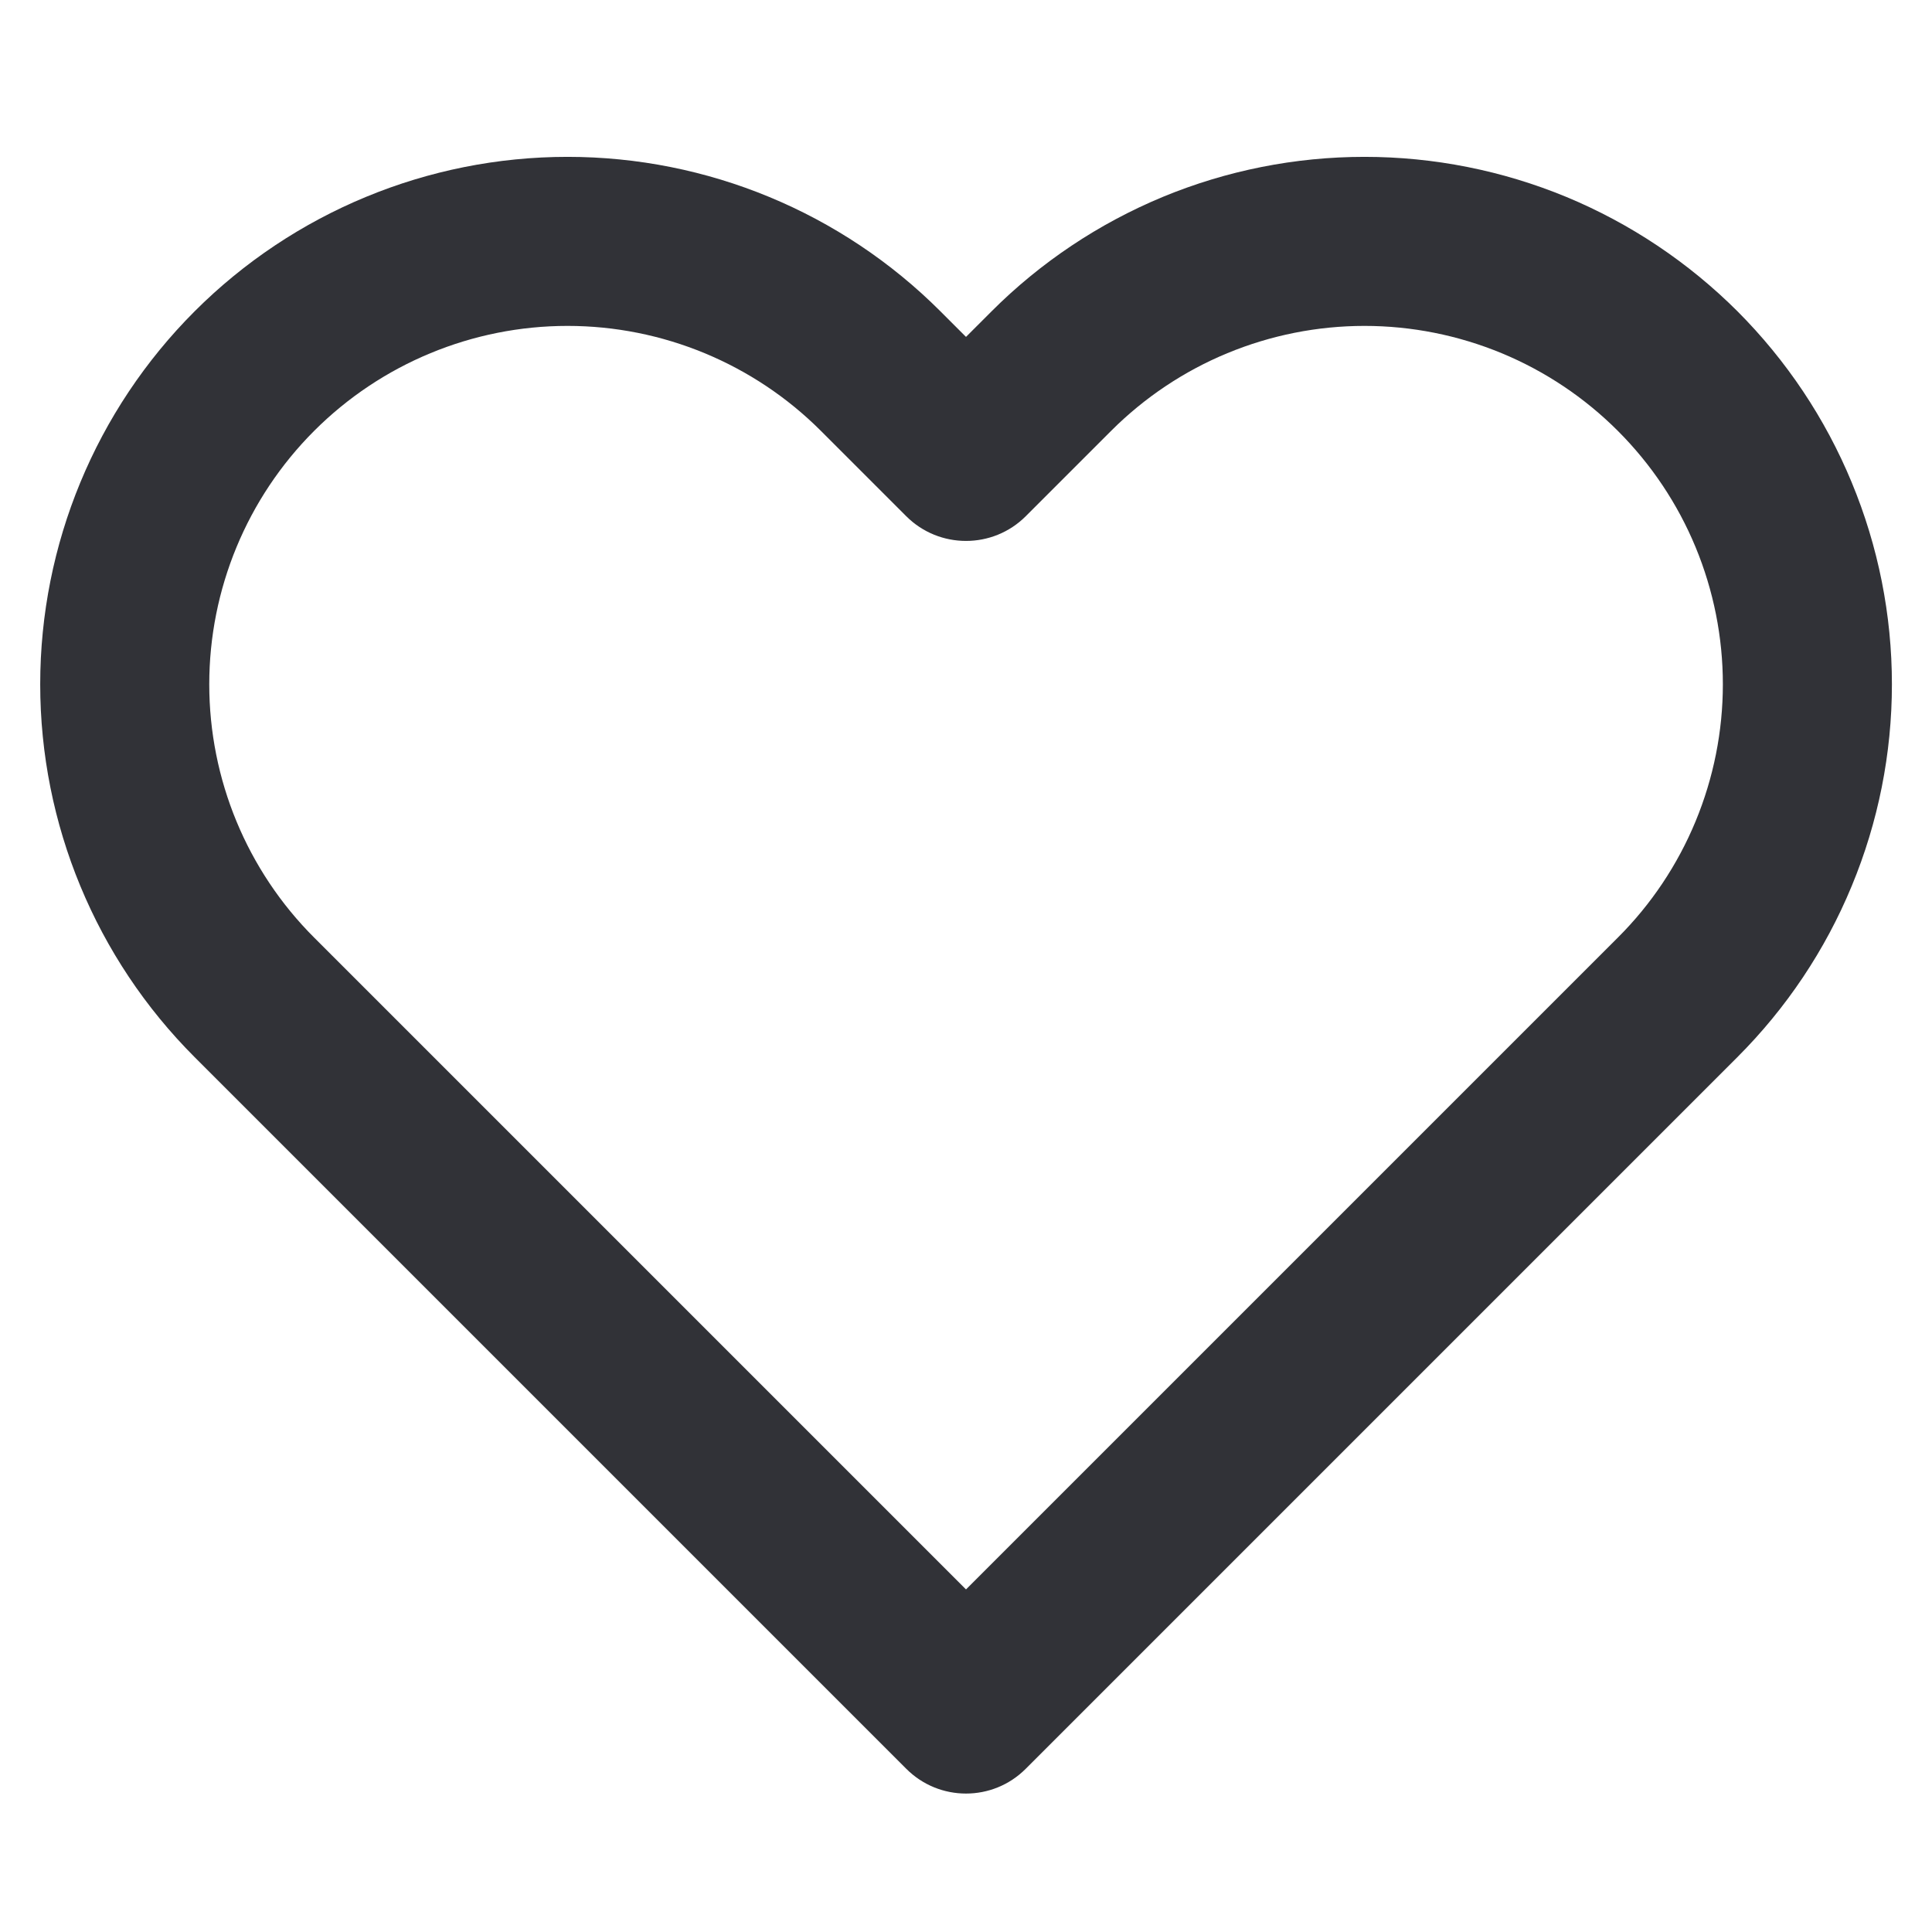
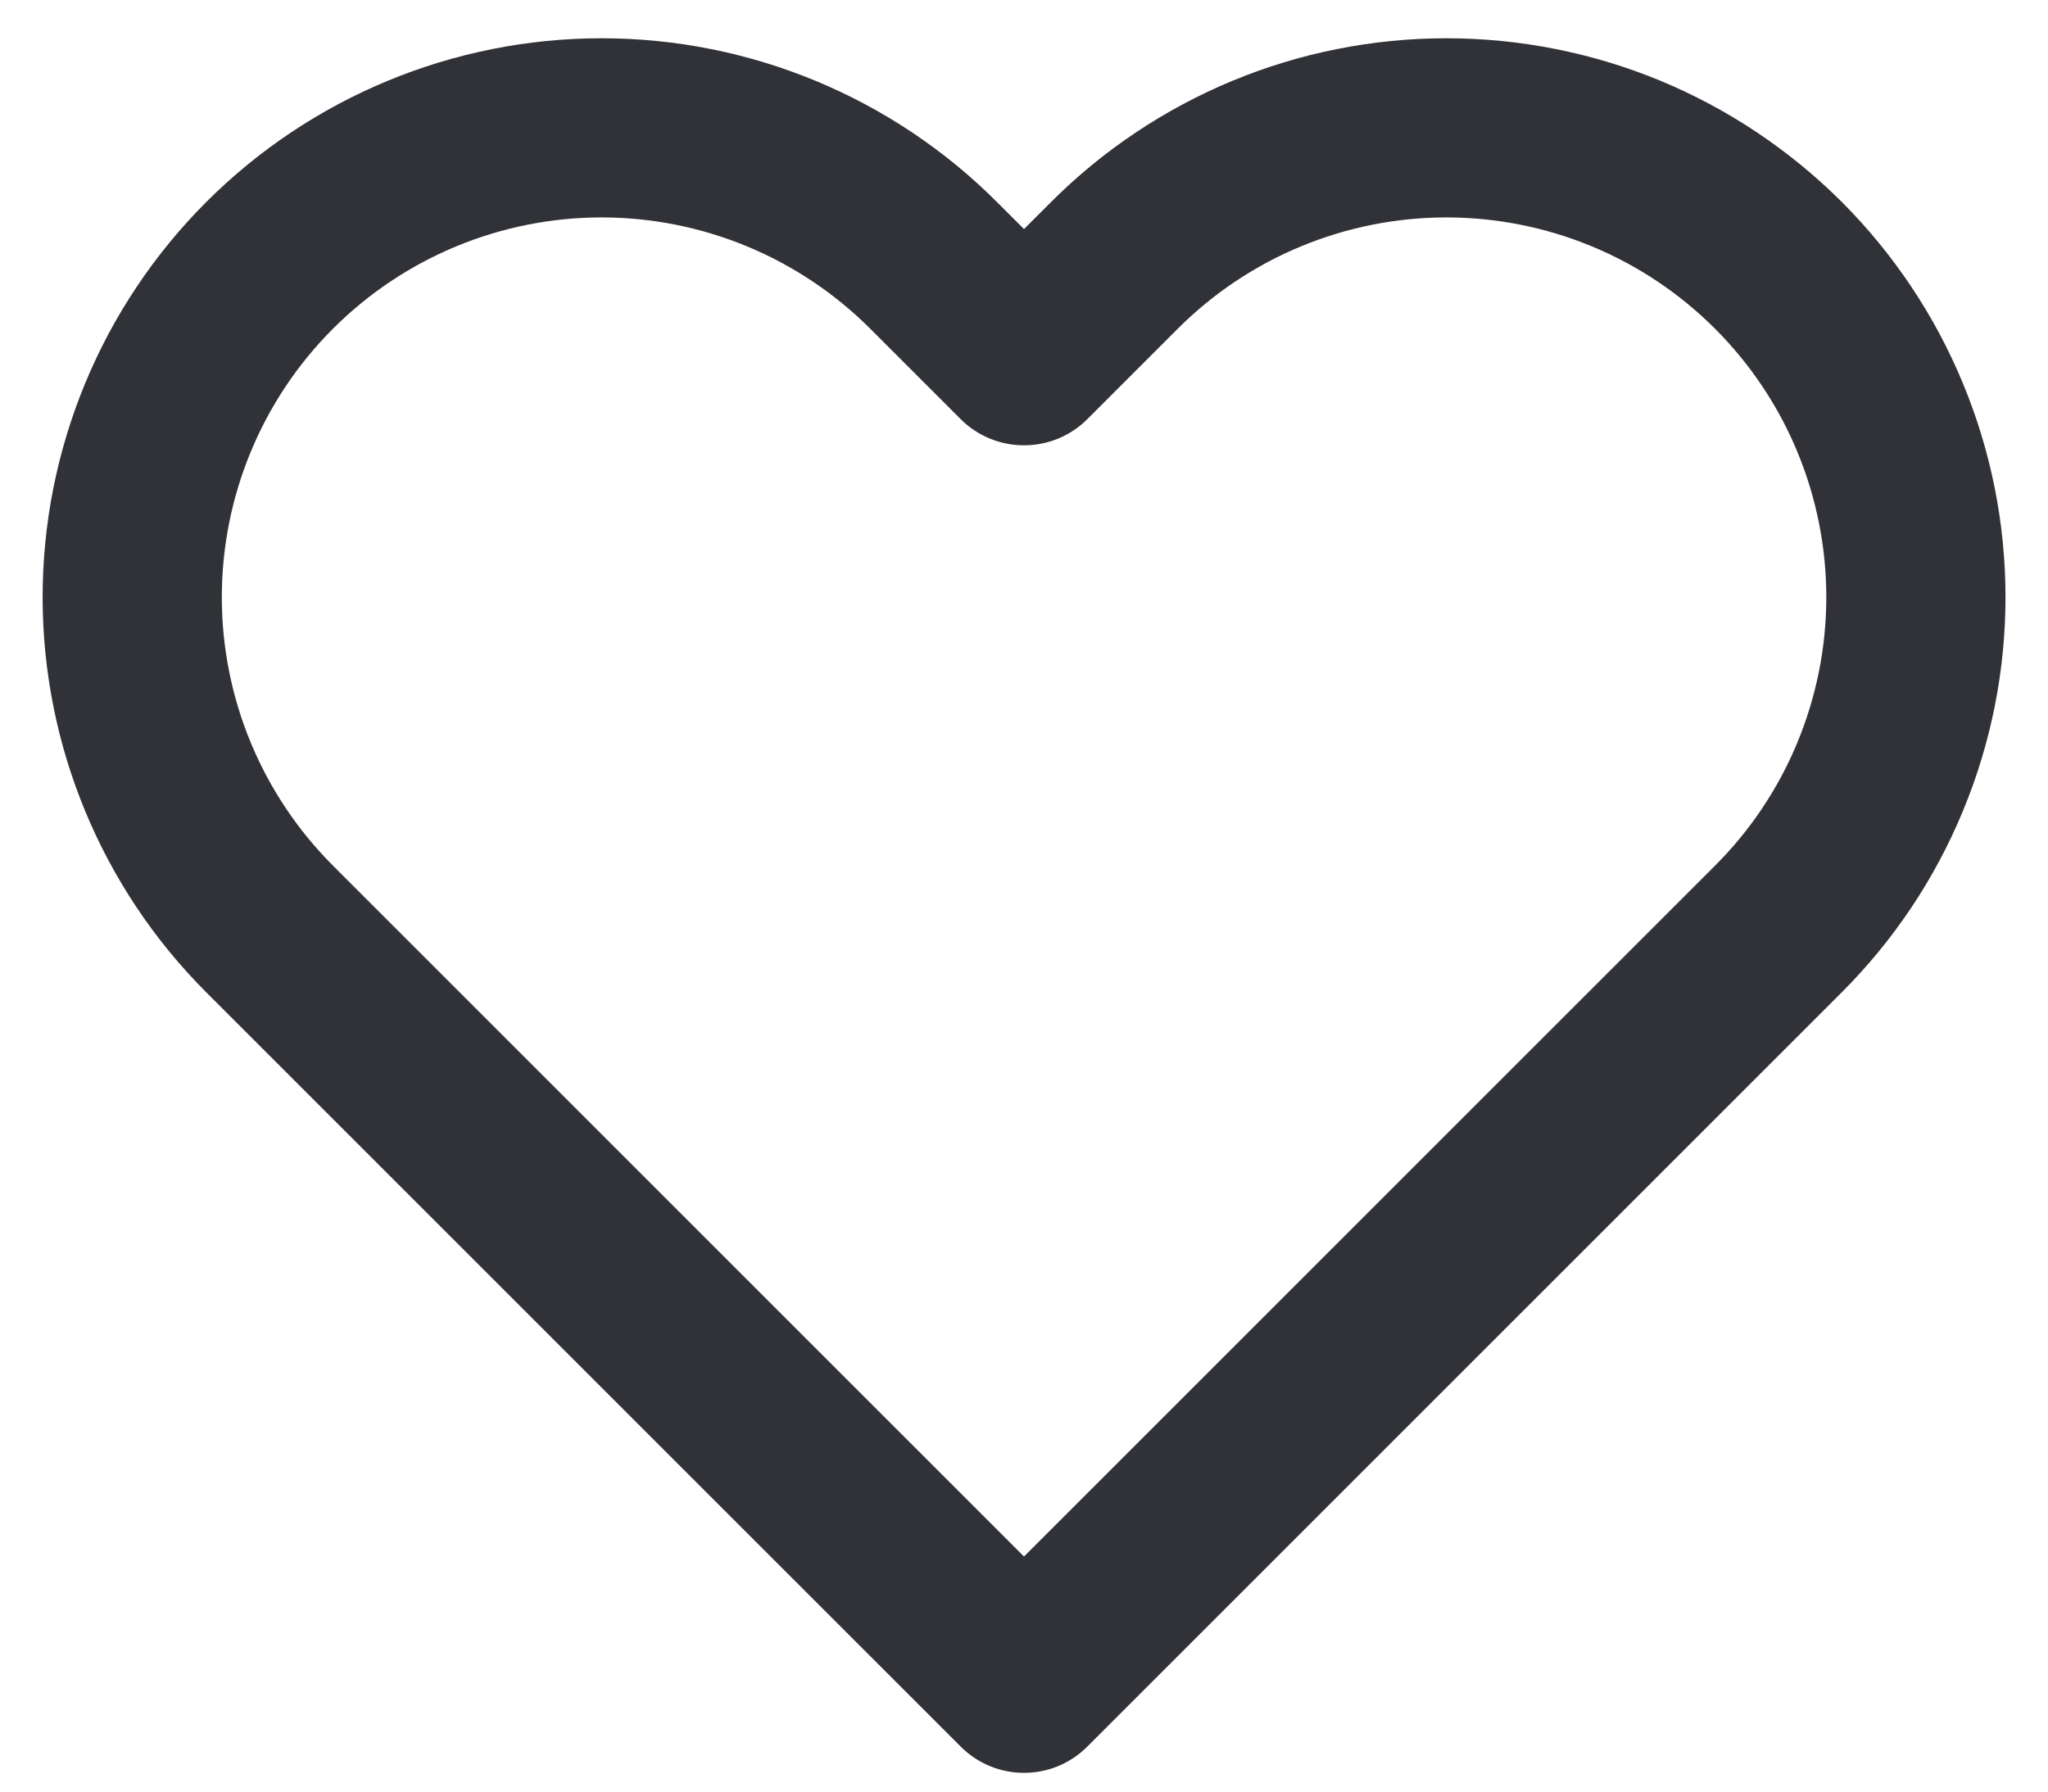
- <svg xmlns="http://www.w3.org/2000/svg" width="16" height="16" viewBox="0 0 16 16" fill="none">
-   <path fill-rule="evenodd" clip-rule="evenodd" d="M9.629 1.631C10.158 1.412 10.726 1.299 11.3 1.299C11.874 1.299 12.442 1.412 12.972 1.631C13.502 1.851 13.983 2.173 14.389 2.578C14.794 2.984 15.116 3.465 15.335 3.995C15.555 4.525 15.668 5.093 15.668 5.667C15.668 6.24 15.555 6.808 15.335 7.338C15.116 7.868 14.794 8.349 14.388 8.755C14.388 8.755 14.388 8.755 14.388 8.755L8.495 14.648C8.222 14.922 7.778 14.922 7.505 14.648L1.612 8.755C0.793 7.936 0.333 6.825 0.333 5.667C0.333 4.508 0.793 3.397 1.612 2.578C2.431 1.759 3.542 1.299 4.7 1.299C5.858 1.299 6.969 1.759 7.788 2.578L8 2.79L8.212 2.578C8.212 2.579 8.212 2.578 8.212 2.578C8.617 2.173 9.099 1.851 9.629 1.631ZM13.398 3.568C13.123 3.293 12.796 3.074 12.436 2.925C12.076 2.776 11.69 2.699 11.3 2.699C10.91 2.699 10.524 2.776 10.164 2.925C9.804 3.074 9.477 3.293 9.202 3.568L8.495 4.275C8.222 4.548 7.778 4.548 7.505 4.275L6.798 3.568C6.242 3.012 5.487 2.699 4.7 2.699C3.913 2.699 3.158 3.012 2.602 3.568C2.045 4.125 1.733 4.88 1.733 5.667C1.733 6.454 2.045 7.209 2.602 7.765L8 13.163L13.398 7.765C13.674 7.49 13.893 7.162 14.042 6.802C14.191 6.442 14.268 6.056 14.268 5.667C14.268 5.277 14.191 4.891 14.042 4.531C13.893 4.171 13.674 3.844 13.398 3.568Z" fill="#313237" />
+ <svg xmlns="http://www.w3.org/2000/svg" width="16" height="14" viewBox="0 0 16 14" fill="none">
+   <path fill-rule="evenodd" clip-rule="evenodd" d="M9.629 0.631C10.158 0.412 10.726 0.299 11.3 0.299C11.874 0.299 12.442 0.412 12.972 0.631C13.502 0.851 13.983 1.173 14.389 1.578C14.794 1.984 15.116 2.465 15.335 2.995C15.555 3.525 15.668 4.093 15.668 4.667C15.668 5.24 15.555 5.808 15.335 6.338C15.116 6.868 14.794 7.349 14.388 7.755C14.388 7.755 14.388 7.755 14.388 7.755L8.495 13.648C8.222 13.922 7.778 13.922 7.505 13.648L1.612 7.755C0.793 6.936 0.333 5.825 0.333 4.667C0.333 3.508 0.793 2.397 1.612 1.578C2.431 0.759 3.542 0.299 4.7 0.299C5.858 0.299 6.969 0.759 7.788 1.578L8 1.79L8.212 1.578C8.212 1.579 8.212 1.578 8.212 1.578C8.617 1.173 9.099 0.851 9.629 0.631ZM13.398 2.568C13.123 2.293 12.796 2.074 12.436 1.925C12.076 1.776 11.69 1.699 11.3 1.699C10.91 1.699 10.524 1.776 10.164 1.925C9.804 2.074 9.477 2.293 9.202 2.568L8.495 3.275C8.222 3.548 7.778 3.548 7.505 3.275L6.798 2.568C6.242 2.012 5.487 1.699 4.7 1.699C3.913 1.699 3.158 2.012 2.602 2.568C2.045 3.125 1.733 3.88 1.733 4.667C1.733 5.454 2.045 6.208 2.602 6.765L8 12.163L13.398 6.765C13.674 6.49 13.893 6.162 14.042 5.802C14.191 5.442 14.268 5.056 14.268 4.667C14.268 4.277 14.191 3.891 14.042 3.531C13.893 3.171 13.674 2.844 13.398 2.568Z" fill="#313237" />
</svg>
